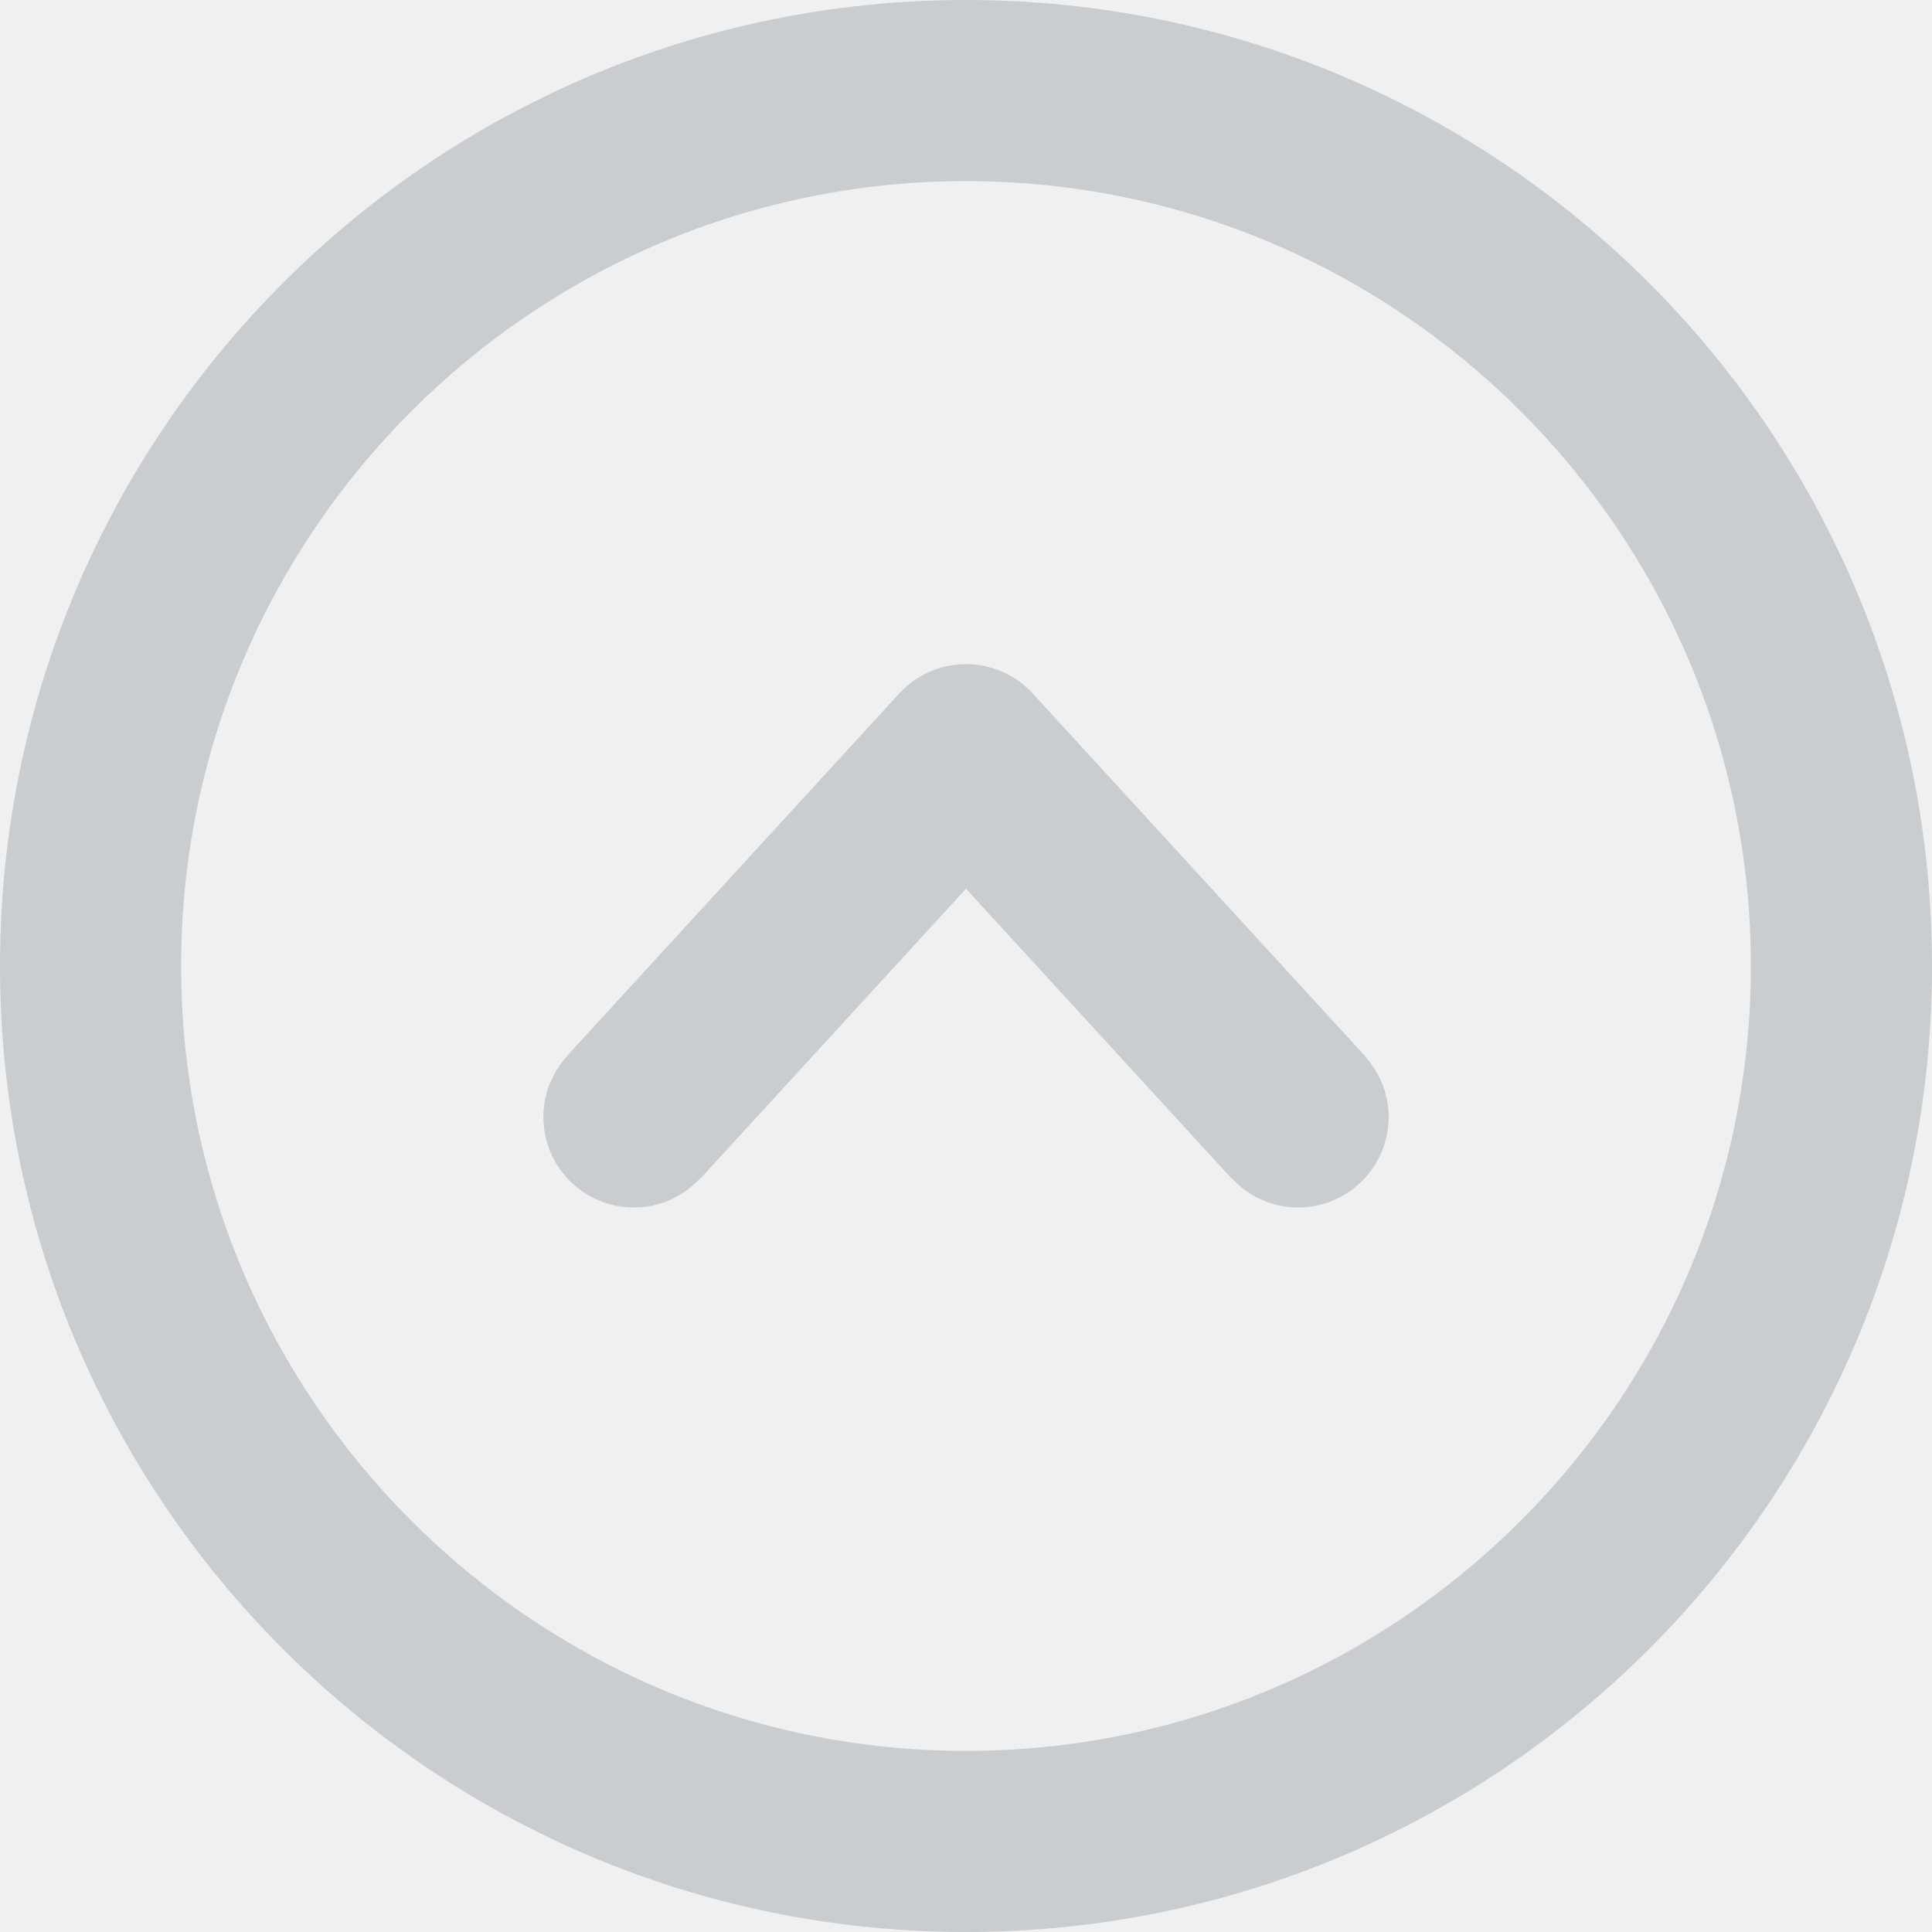
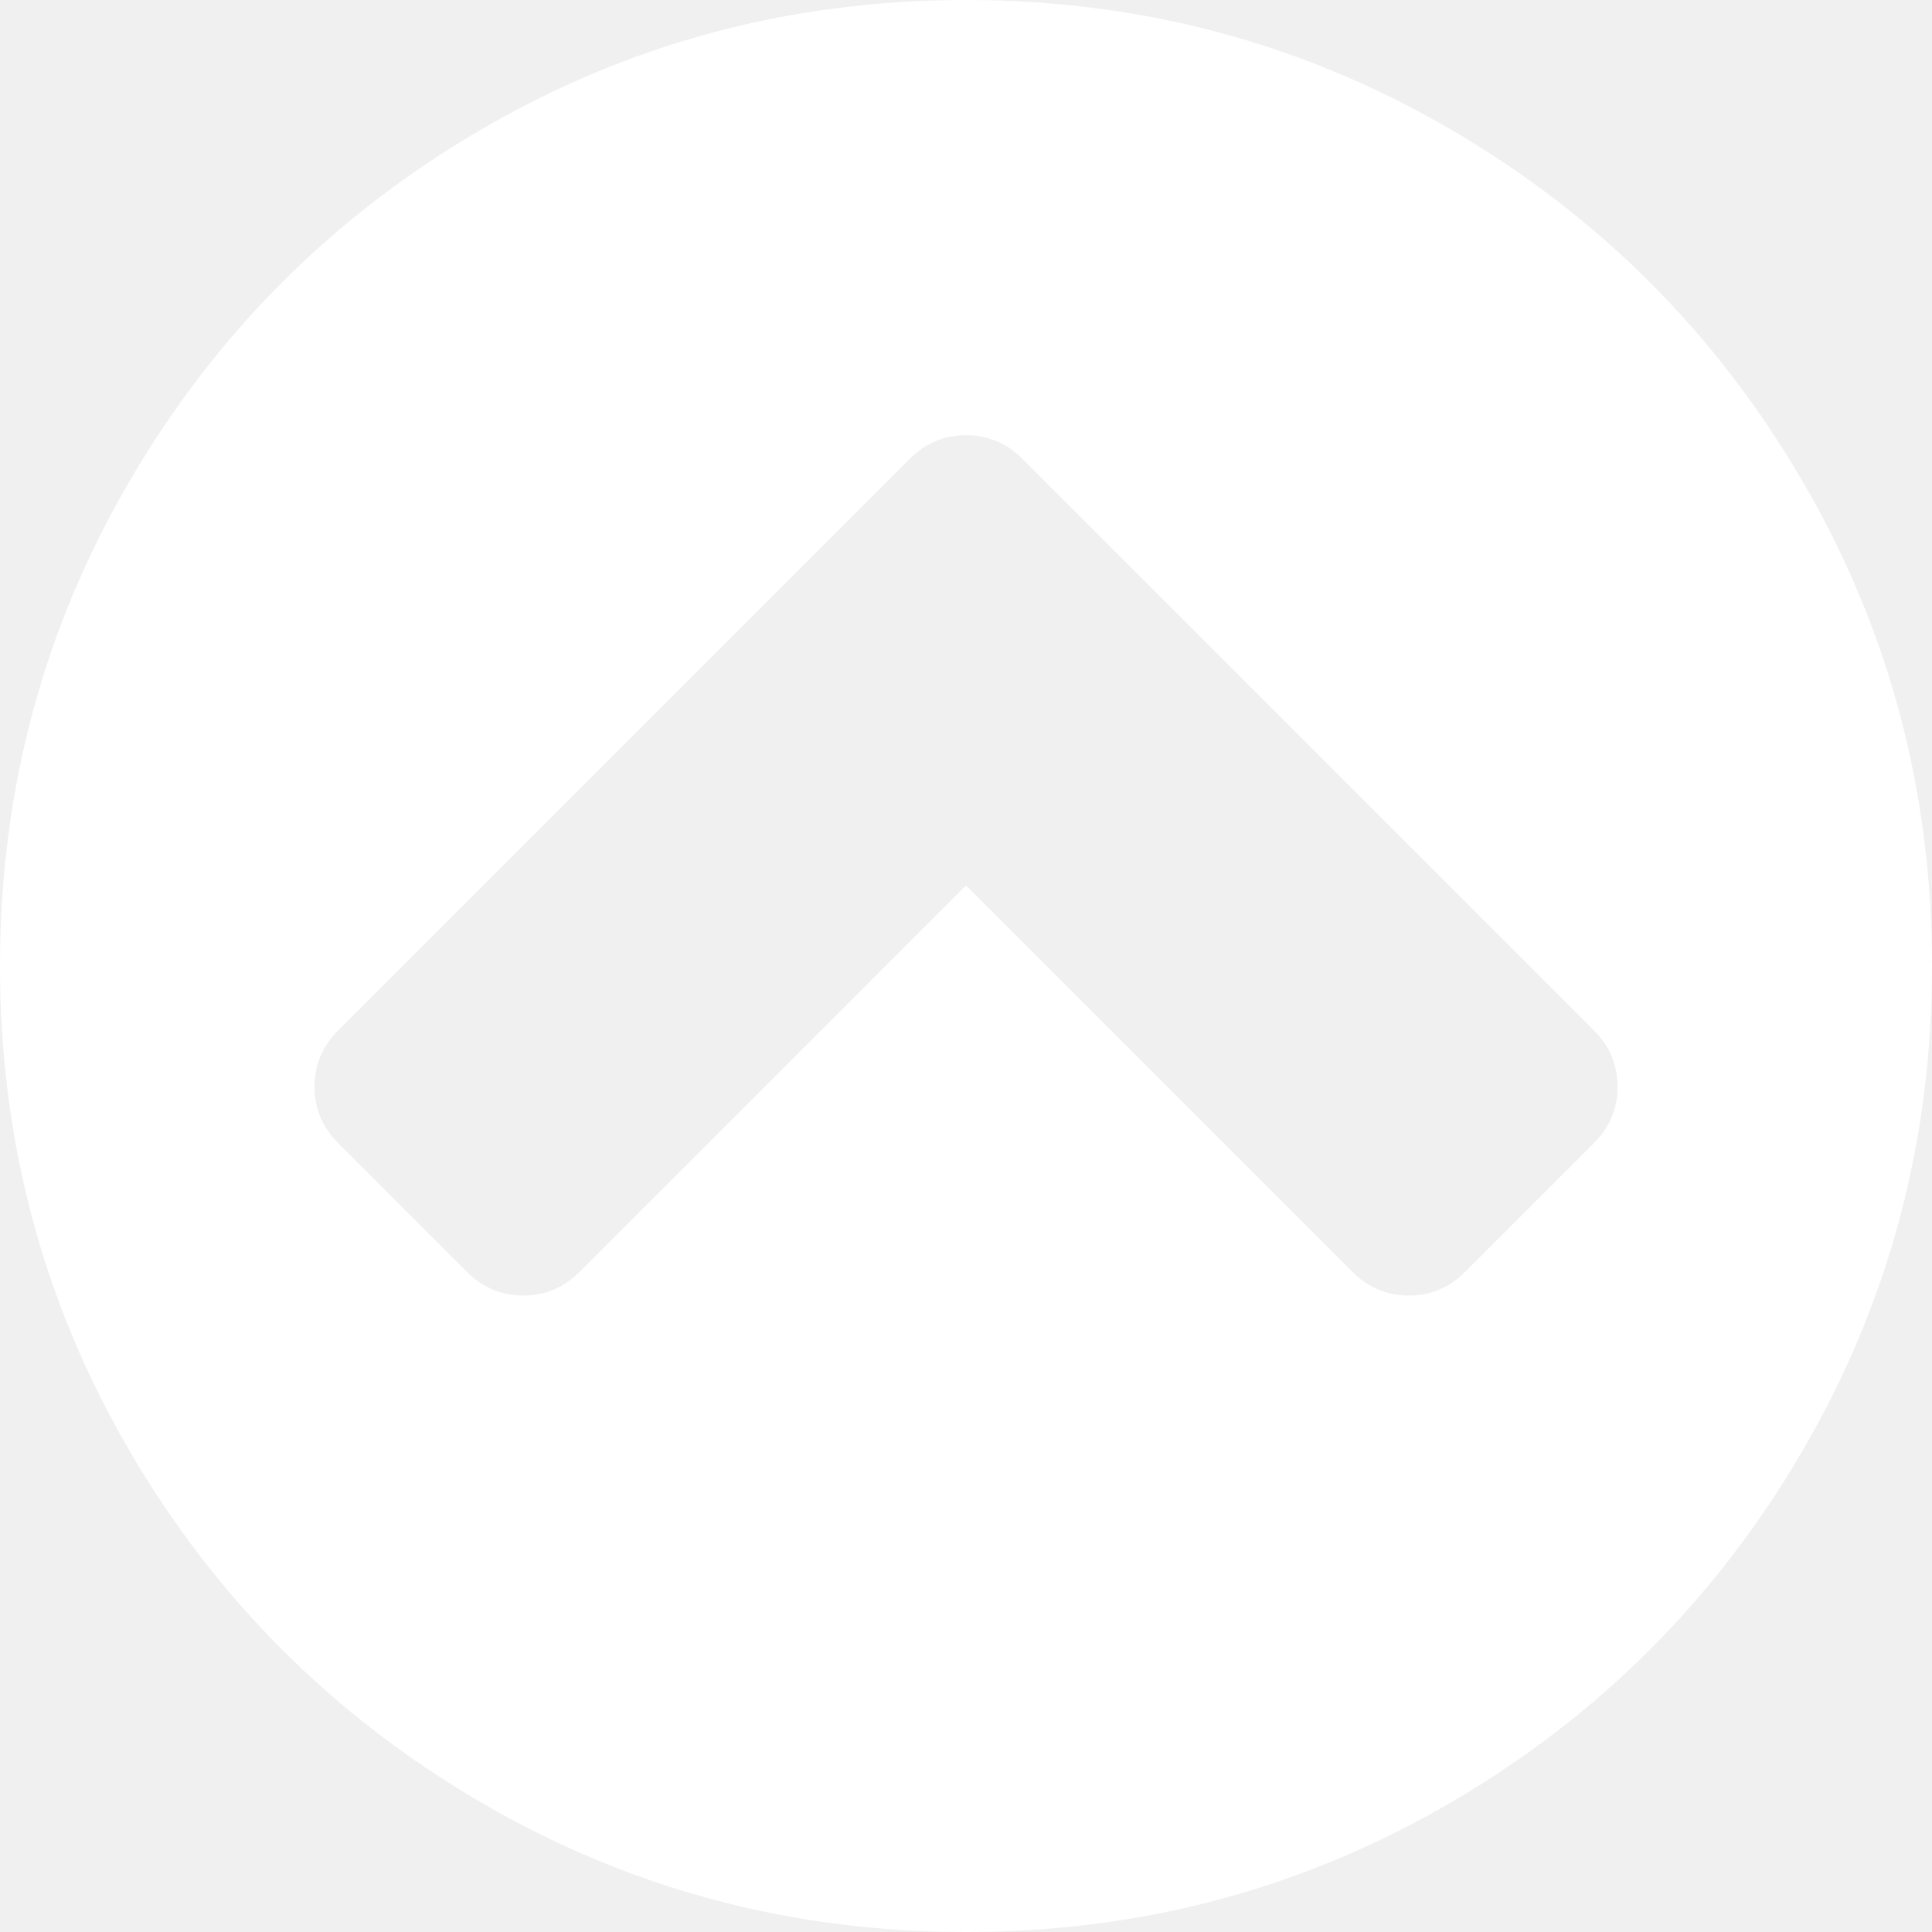
- <svg xmlns="http://www.w3.org/2000/svg" fill="#c9cdd0" version="1.1" id="Capa_1" x="0px" y="0px" width="612px" height="612px" viewBox="0 0 612 612" style="enable-background:new 0 0 612 612;" xml:space="preserve">
+ <svg xmlns="http://www.w3.org/2000/svg" version="1.1" id="Capa_1" x="0px" y="0px" width="512px" height="512px" viewBox="0 0 438.533 438.533" style="enable-background:new 0 0 438.533 438.533;" xml:space="preserve">
  <g>
-     <g id="Up">
-       <g>
-         <path d="M432.32,334.42L327.133,219.67c-5.432-5.91-13.081-9.295-21.133-9.295s-15.702,3.385-21.152,9.295L179.66,334.42     l0.077,0.058c-4.686,5.125-7.612,11.857-7.612,19.335c0,15.836,12.852,28.688,28.688,28.688c8.377,0,15.835-3.634,21.076-9.353     l0.077,0.058L306,281.52l84.035,91.685l0.076-0.058c5.24,5.719,12.719,9.353,21.076,9.353c15.836,0,28.688-12.852,28.688-28.688     c0-7.478-2.926-14.21-7.611-19.335L432.32,334.42z M306,0C137.012,0,0,137.012,0,306s137.012,306,306,306s306-137.012,306-306     S474.988,0,306,0z M306,554.625C168.912,554.625,57.375,443.088,57.375,306S168.912,57.375,306,57.375     S554.625,168.912,554.625,306S443.088,554.625,306,554.625z" />
-       </g>
-     </g>
+     <path d="M409.133,109.203c-19.608-33.592-46.205-60.189-79.798-79.796C295.736,9.801,259.058,0,219.273,0   c-39.781,0-76.47,9.801-110.063,29.407c-33.595,19.604-60.192,46.201-79.8,79.796C9.801,142.8,0,179.489,0,219.267   c0,39.78,9.804,76.463,29.407,110.062c19.607,33.592,46.204,60.189,79.799,79.798c33.597,19.605,70.283,29.407,110.063,29.407   s76.47-9.802,110.065-29.407c33.593-19.602,60.189-46.206,79.795-79.798c19.603-33.596,29.403-70.284,29.403-110.062   C438.533,179.485,428.732,142.795,409.133,109.203z M361.74,259.517l-29.123,29.129c-3.621,3.614-7.901,5.424-12.847,5.424   c-4.948,0-9.236-1.81-12.847-5.424l-87.654-87.653l-87.646,87.653c-3.616,3.614-7.898,5.424-12.847,5.424   c-4.95,0-9.233-1.81-12.85-5.424l-29.12-29.129c-3.617-3.607-5.426-7.898-5.426-12.847c0-4.942,1.809-9.227,5.426-12.848   l129.62-129.616c3.617-3.617,7.898-5.424,12.847-5.424s9.238,1.807,12.846,5.424L361.74,233.822   c3.613,3.621,5.424,7.905,5.424,12.848C367.164,251.618,365.357,255.909,361.74,259.517z" fill="#FFFFFF" />
  </g>
  <g>
</g>
  <g>
</g>
  <g>
</g>
  <g>
</g>
  <g>
</g>
  <g>
</g>
  <g>
</g>
  <g>
</g>
  <g>
</g>
  <g>
</g>
  <g>
</g>
  <g>
</g>
  <g>
</g>
  <g>
</g>
  <g>
</g>
</svg>
